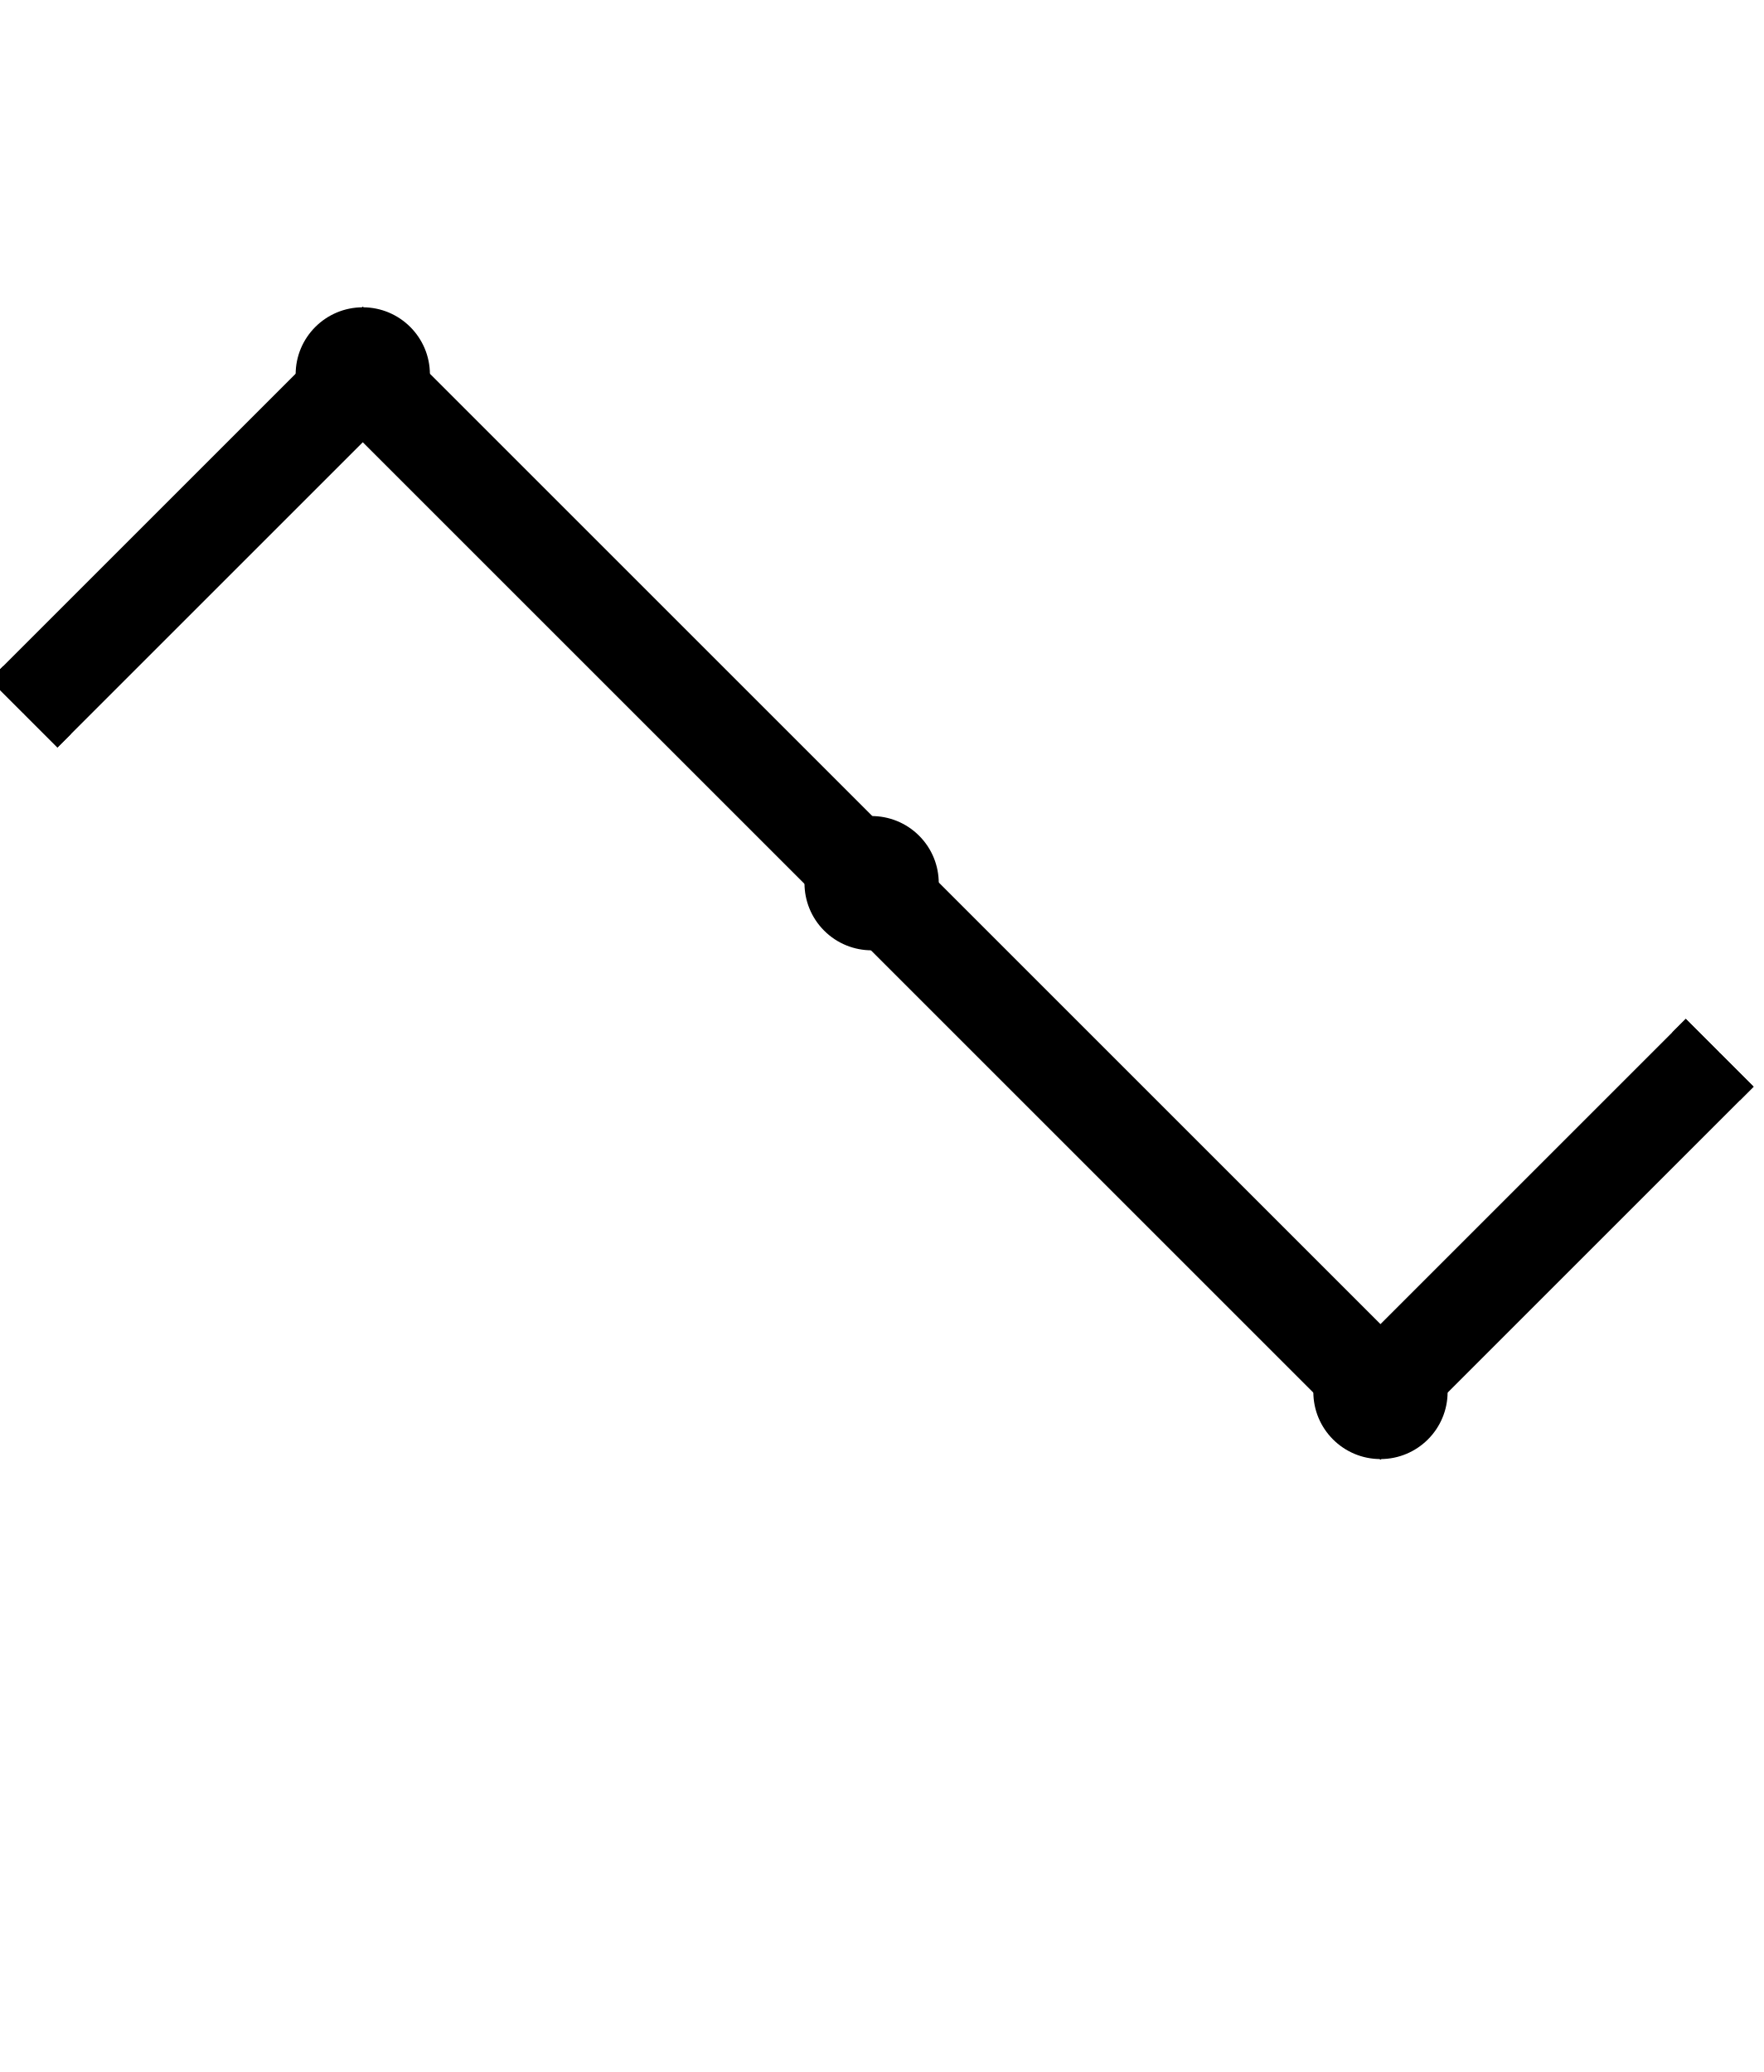
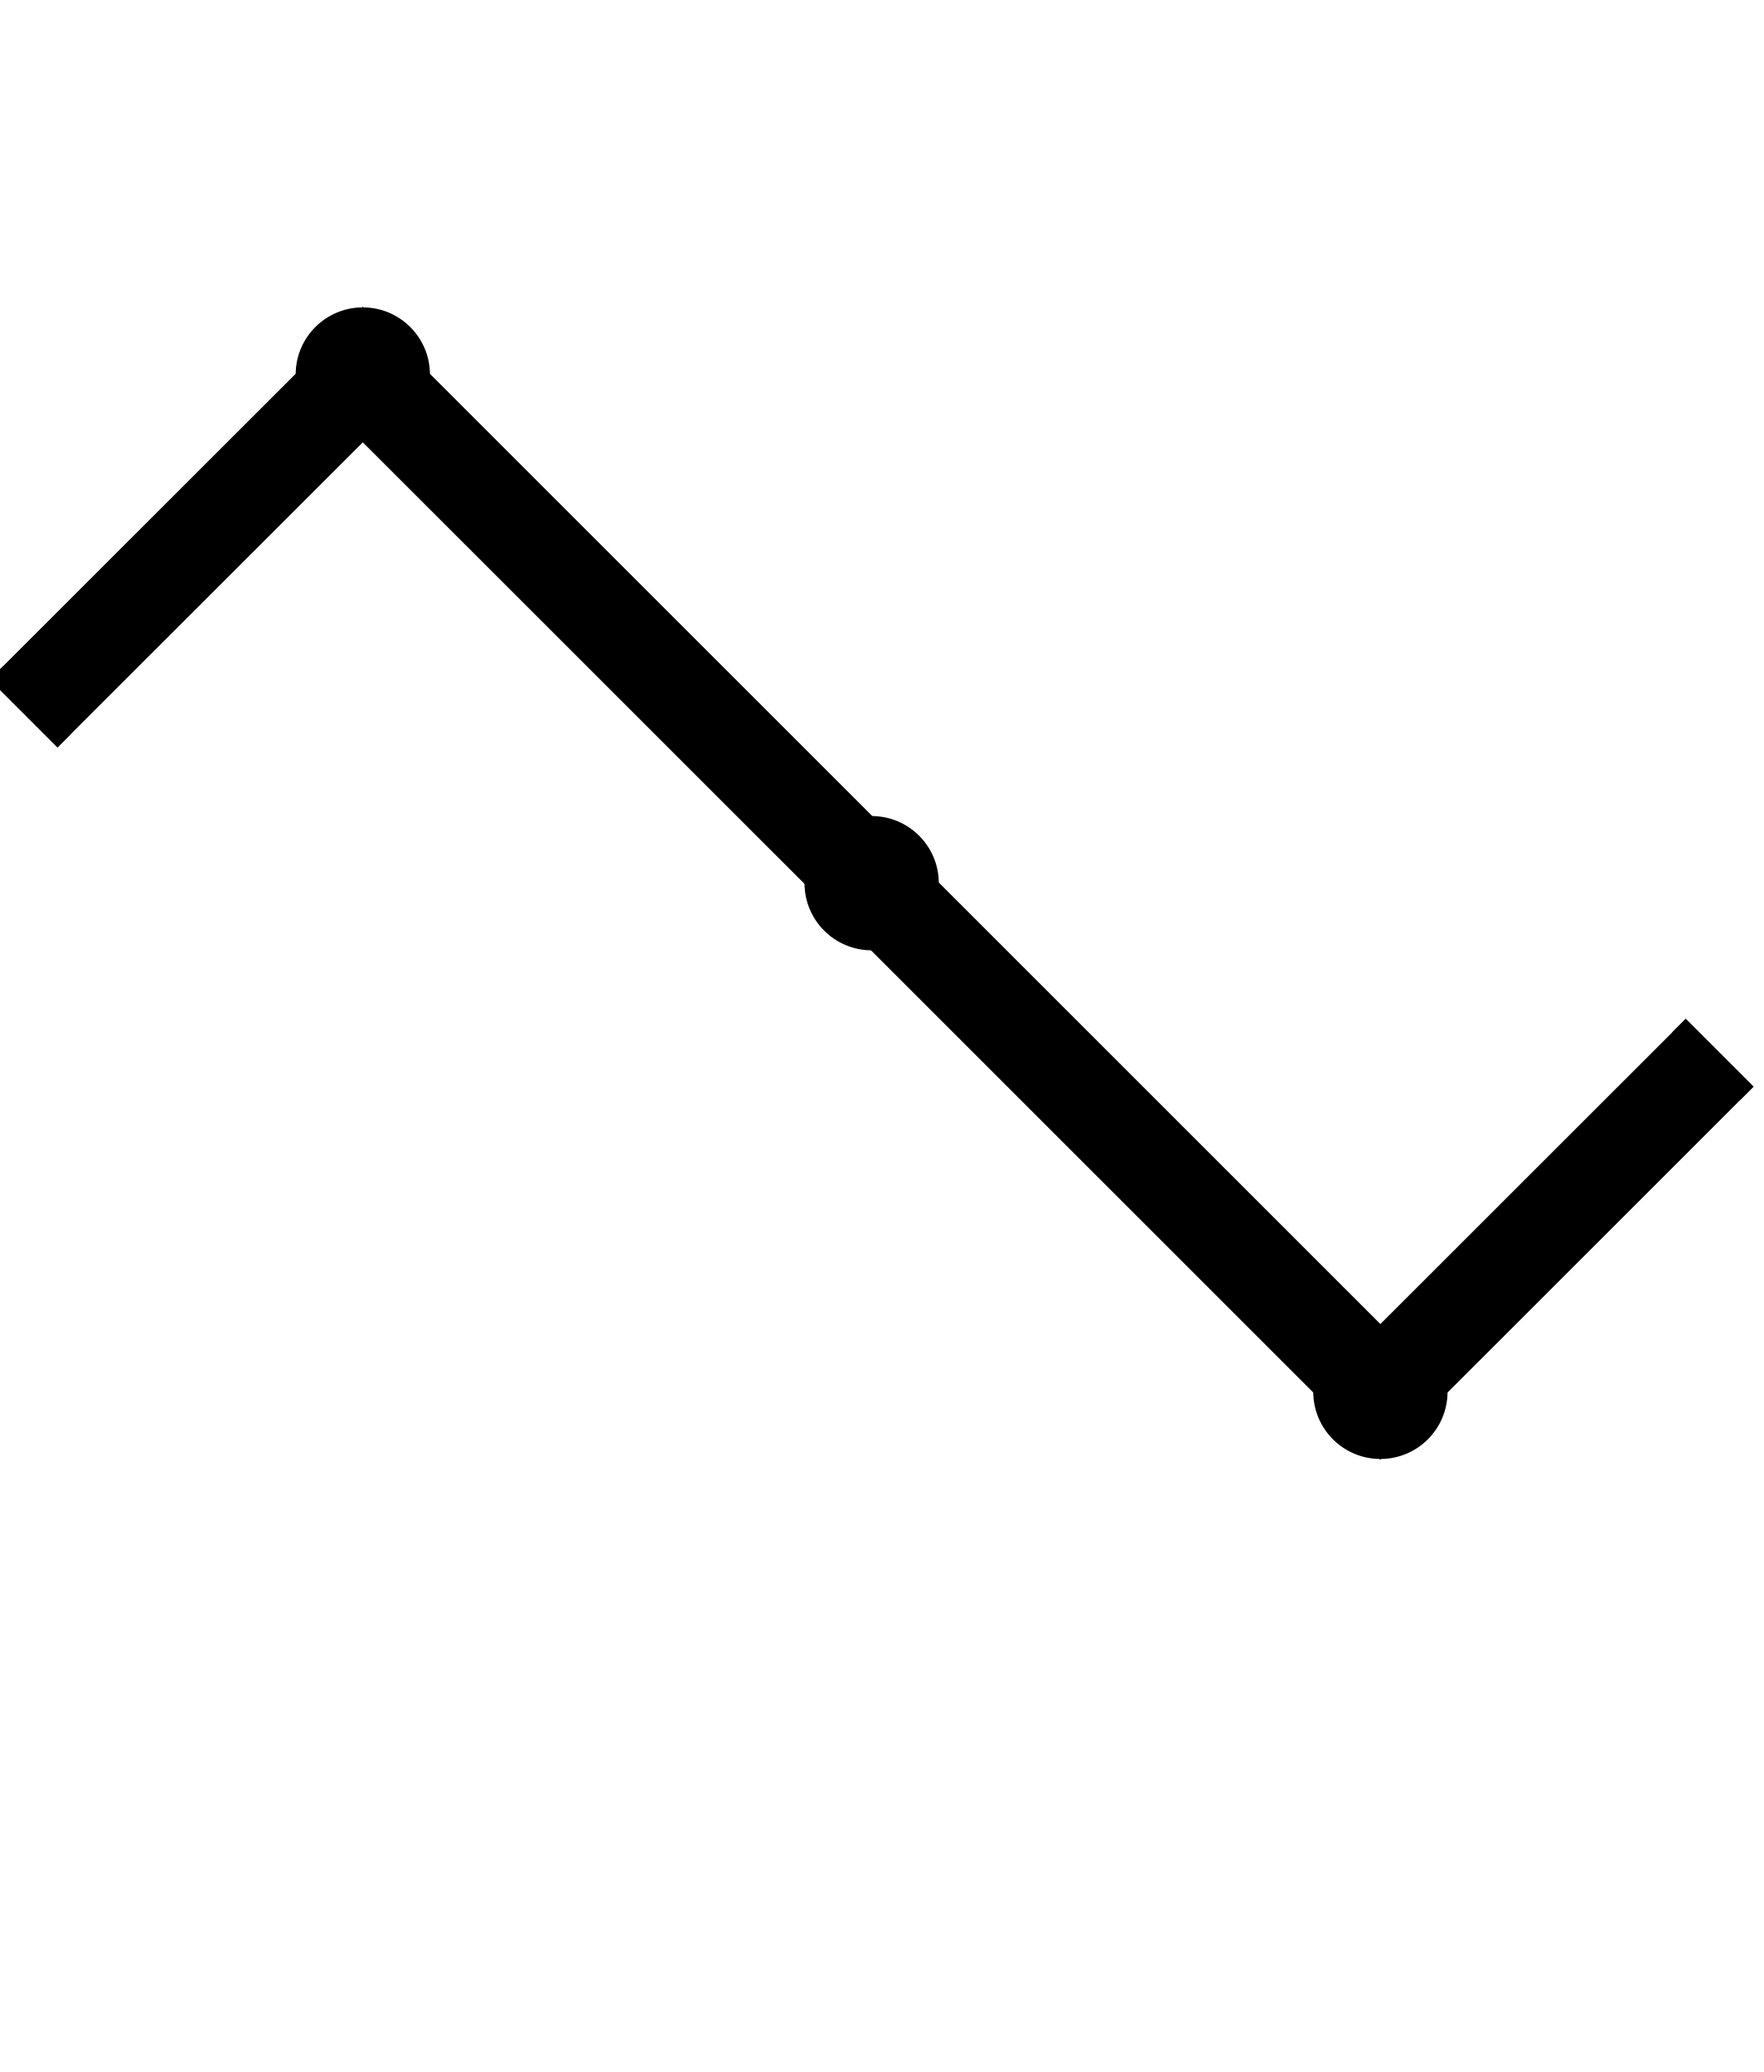
- <svg xmlns="http://www.w3.org/2000/svg" viewBox="0 0 19.457 22.86" version="1.1">
-   <defs id="defs1">
-     <marker id="start-739" orient="auto" style="overflow:visible">
-       <path class="mk-se" d="M 0,0 V -0.5 H 0.2 L 0,0 v 0.5 h 0.2 z" />
+ <svg xmlns="http://www.w3.org/2000/svg" viewBox="0 0 19.457 22.86">
+   <defs>
+     <marker id="s1" orient="auto" style="overflow:visible">
+       <path d="M0 0v-.5h.2L0 0v.5h.2z" class="mk-se" />
    </marker>
-     <marker id="joint-880" orient="auto" style="overflow:visible">
-       <circle r="0.7" class="c-blk" style="stroke-width:0.1px" />
+     <marker id="j1" style="overflow:visible">
+       <circle r=".7" class="c-blk" style="stroke-width:.1px" />
    </marker>
-     <marker id="end-436" orient="auto" style="overflow:visible">
-       <path class="mk-se" d="M 0,0 V -0.5 H -0.2 L 0,0 v 0.5 h -0.2 z" />
+     <marker id="e1" orient="auto" style="overflow:visible">
+       <path d="M0 0v-.5h-.2L0 0v.5h-.2z" class="mk-se" />
    </marker>
  </defs>
-   <g transform="translate(-8.465208,-6.787974)">
-     <path d="M 18.095,29.648 V 16.63" class="c-blue" style="display:inline;fill:none;stroke-width:1.054" />
-     <path d="m 8.725,14.661 3.742,-3.742 5.613,5.613 5.613,5.613 3.742,-3.742" stroke="currentColor" style="fill:none;stroke-width:1.058;marker-start:url(#start-739);marker-mid:url(#joint-880);marker-end:url(#end-436)" />
-   </g>
+   <path d="M18.095 29.648V16.63" class="c-blue" style="fill:none;stroke-width:1.054" transform="translate(-8.465 -6.788)" />
+   <path stroke="currentColor" d="m8.725 14.66 3.742-3.74 5.613 5.612 5.612 5.612 3.742-3.741" style="fill:none;stroke-width:1.058;marker-start:url(#s1);marker-mid:url(#j1);marker-end:url(#e1)" transform="translate(-8.465 -6.788)" />
</svg>
